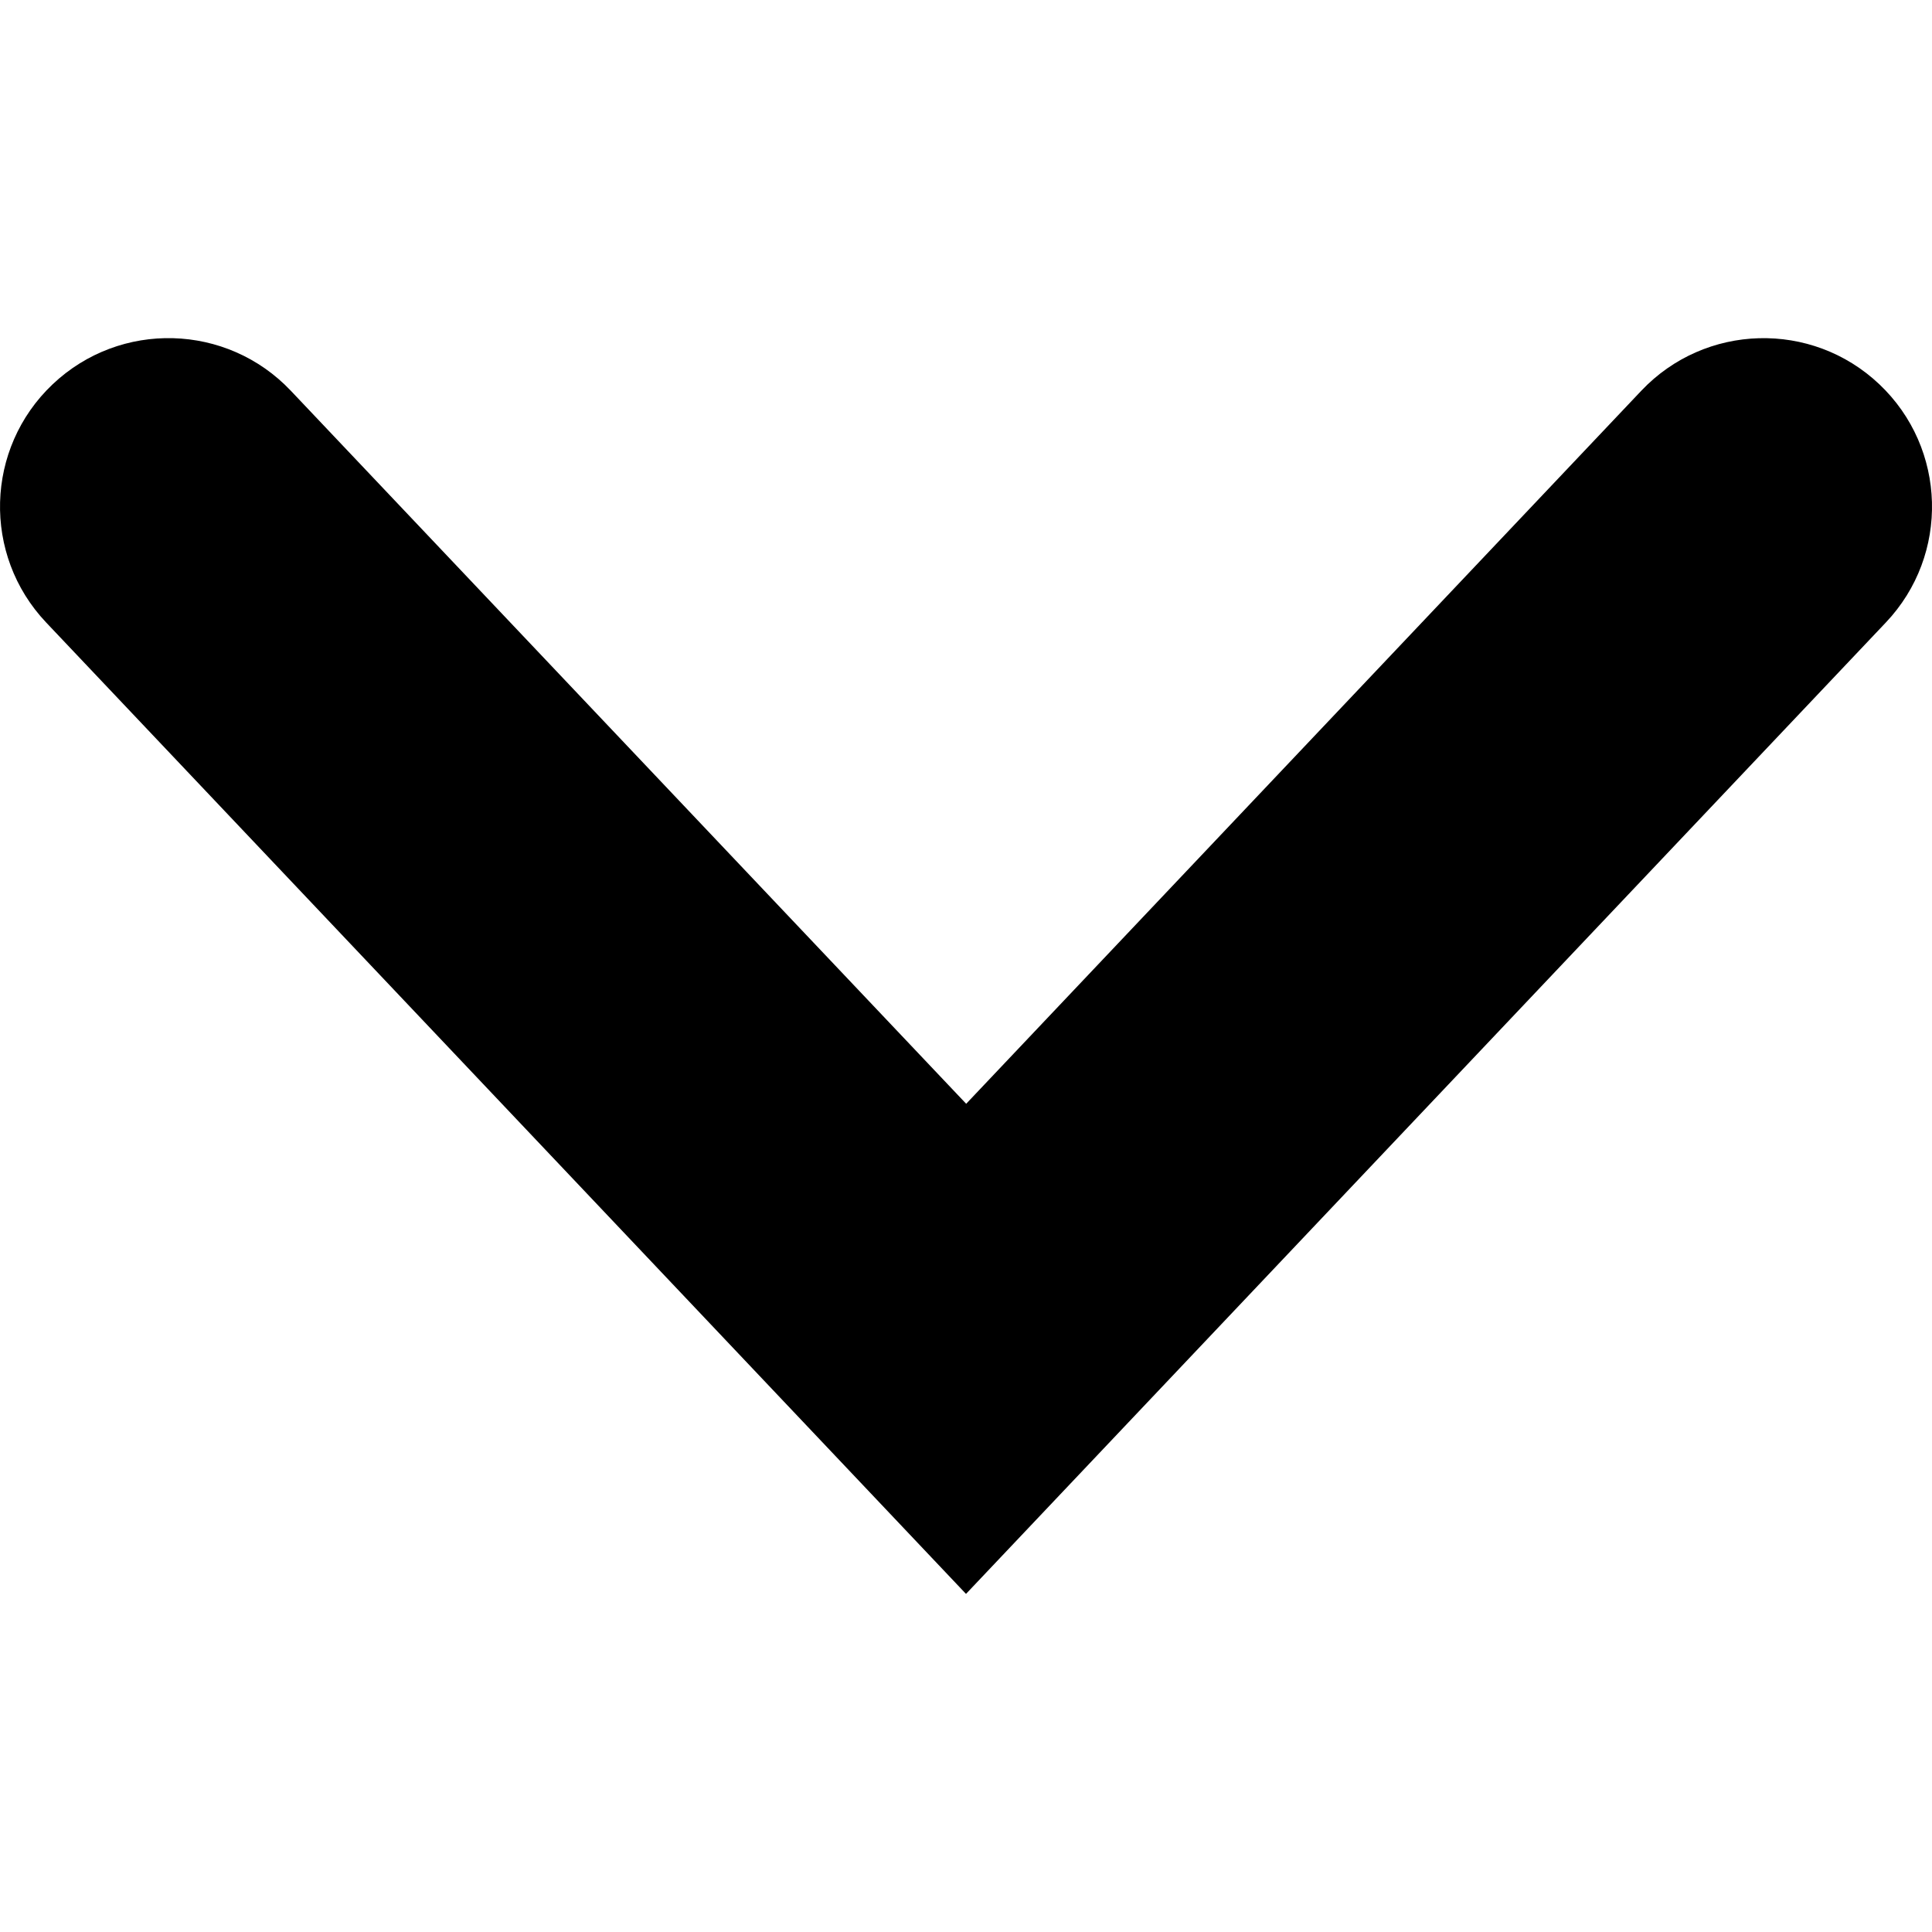
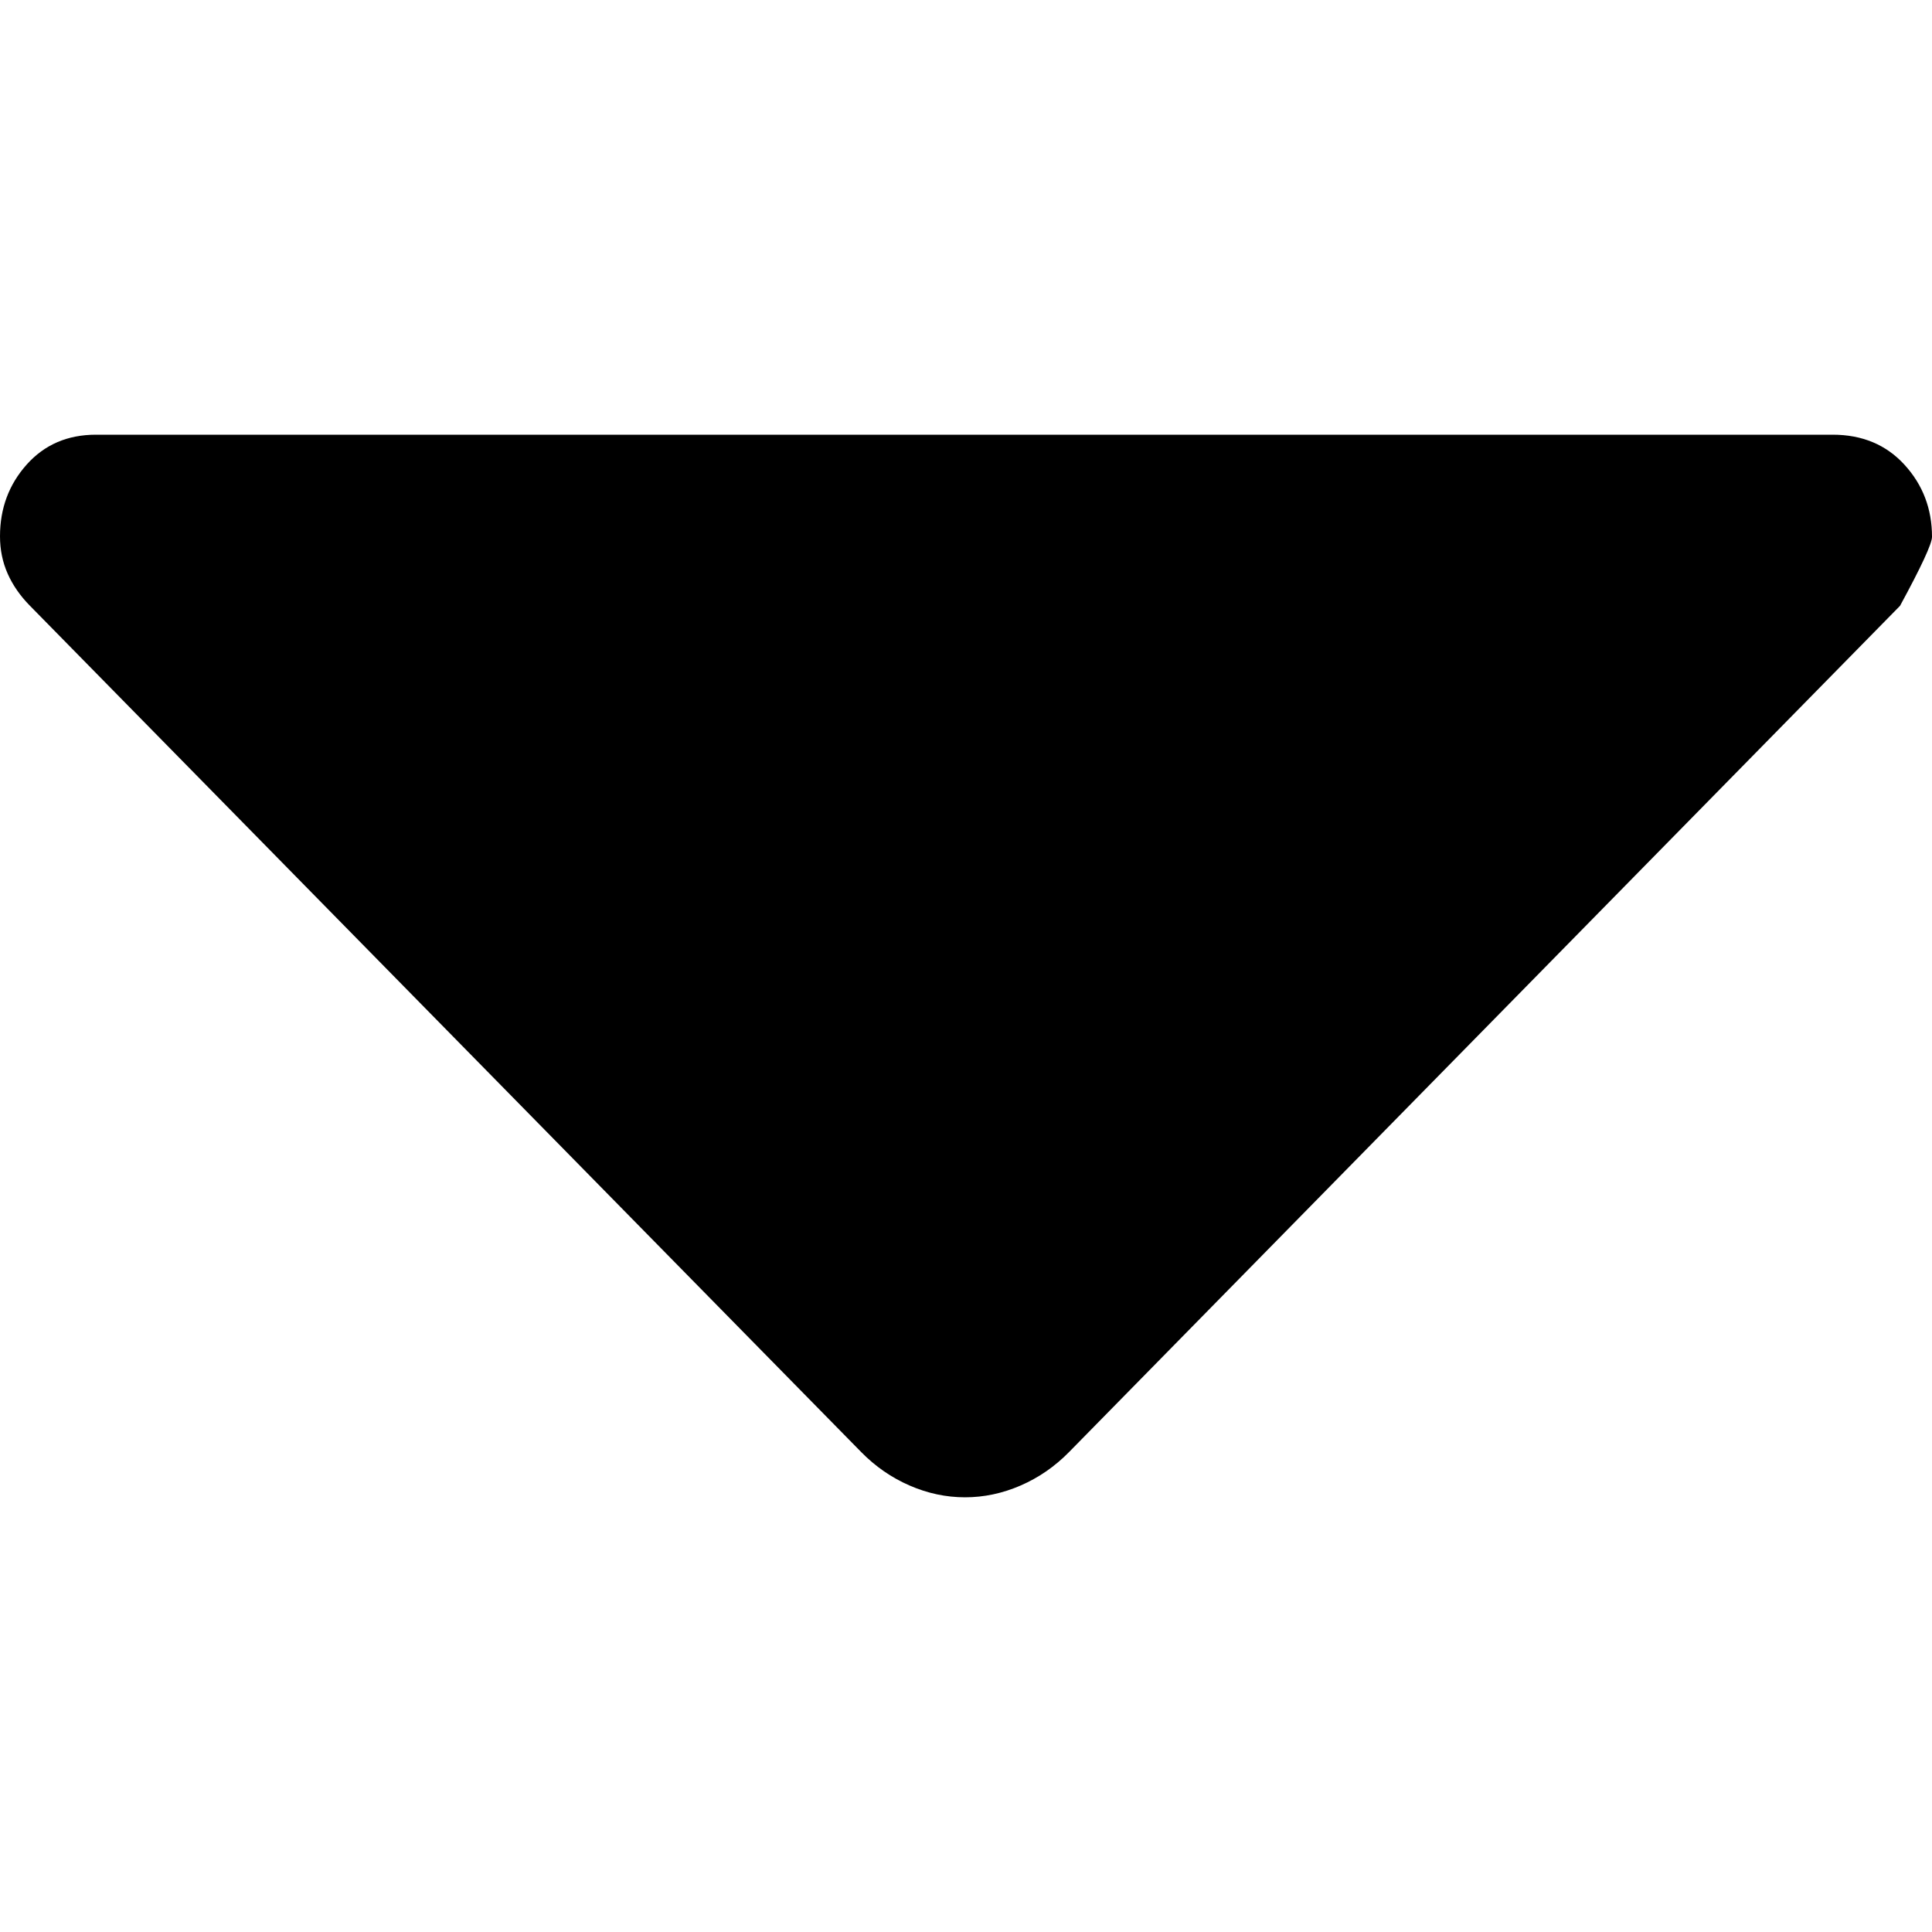
- <svg xmlns="http://www.w3.org/2000/svg" version="1.1" width="32" height="32" viewBox="0 0 32 32">
-   <path d="M31.128 6.365c-1.119-1.060-2.885-1.011-3.944 0.108-0 0-0 0-0 0l-11.181 11.809-11.186-11.81c-1.060-1.119-2.826-1.167-3.945-0.107s-1.167 2.826-0.108 3.945l15.236 16.090 15.236-16.090c1.060-1.119 1.011-2.885-0.108-3.945z" />
+ <svg xmlns="http://www.w3.org/2000/svg" version="1.1" width="512" height="512" viewBox="0 0 512 512">
+   <g id="icomoon-ignore">
+ </g>
+   <path d="M0.002 142.1c0-7.375 2.355-13.701 7.066-18.981s10.834-7.919 18.368-7.919h460.236c7.848 0 14.198 2.659 19.051 7.978s7.279 11.684 7.279 19.097c0 1.786-2.825 7.876-8.474 18.272l-220.237 224.281c-3.743 3.812-8.014 6.761-12.81 8.845-4.805 2.087-9.715 3.128-14.728 3.128-5.023 0-9.928-1.042-14.715-3.128-4.787-2.084-9.052-5.033-12.795-8.845l-220.309-224.296c-2.588-2.625-4.554-5.458-5.901-8.499-1.354-3.041-2.033-6.351-2.033-9.932z" />
</svg>
